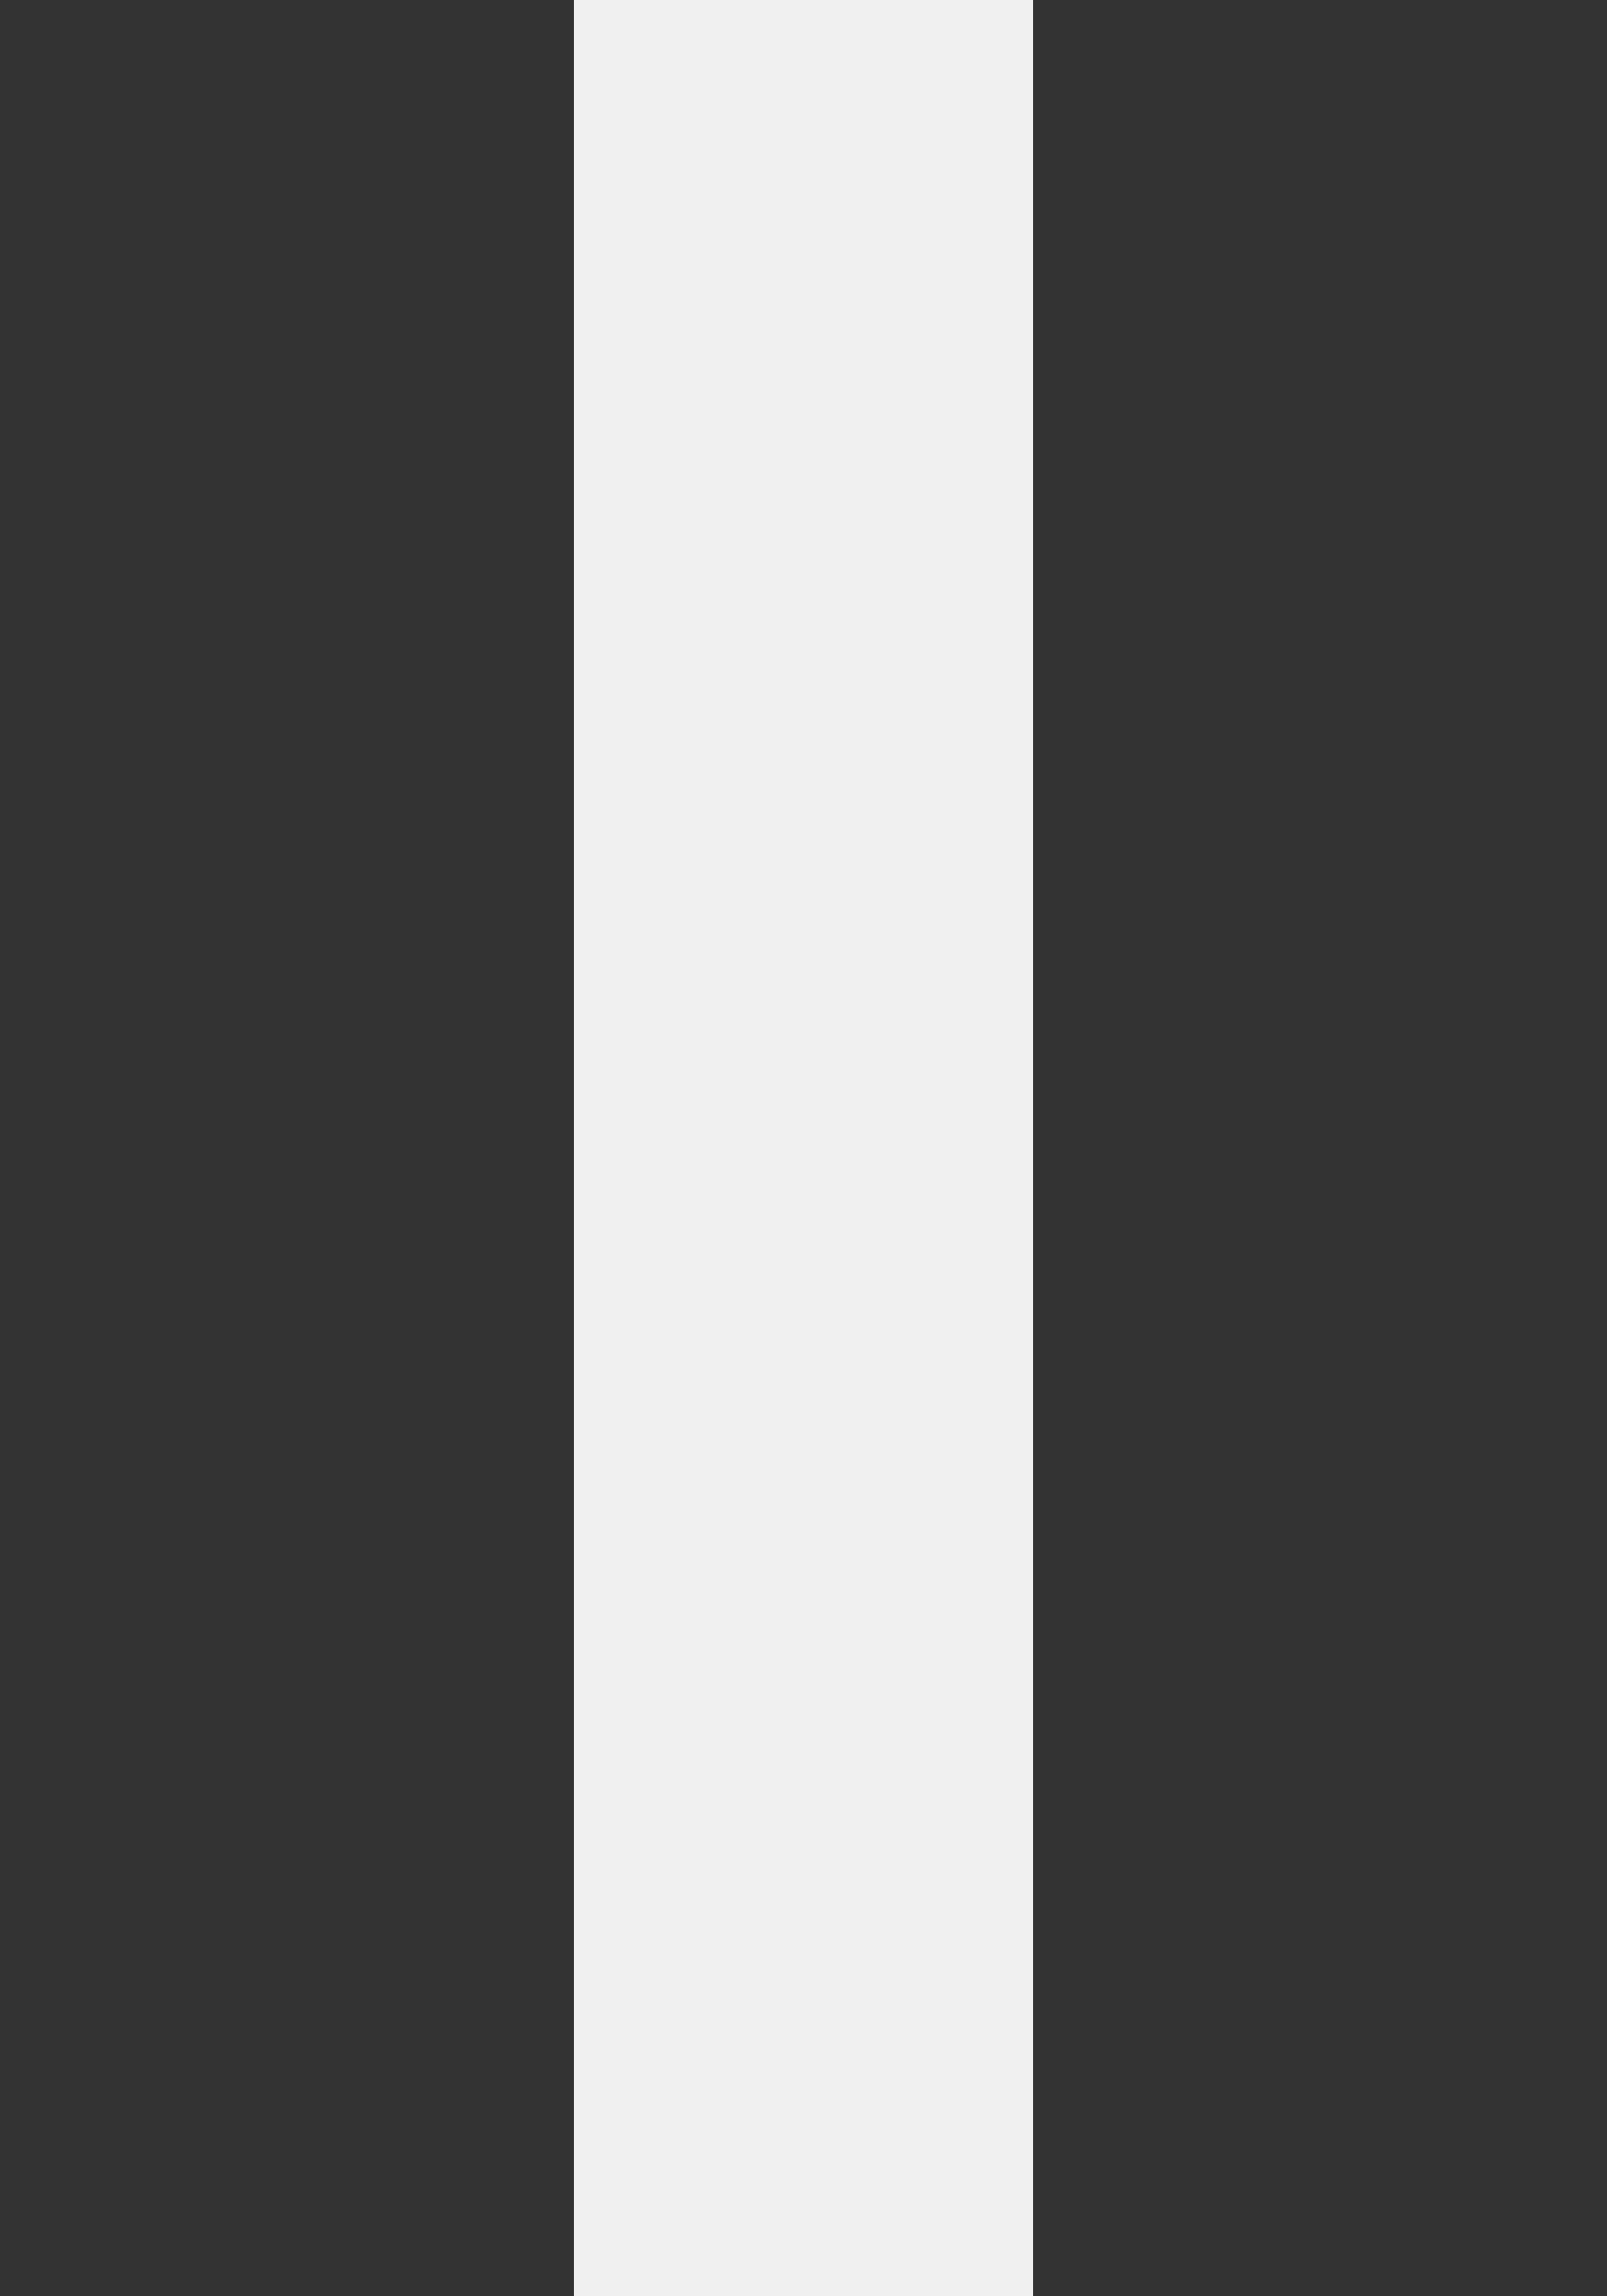
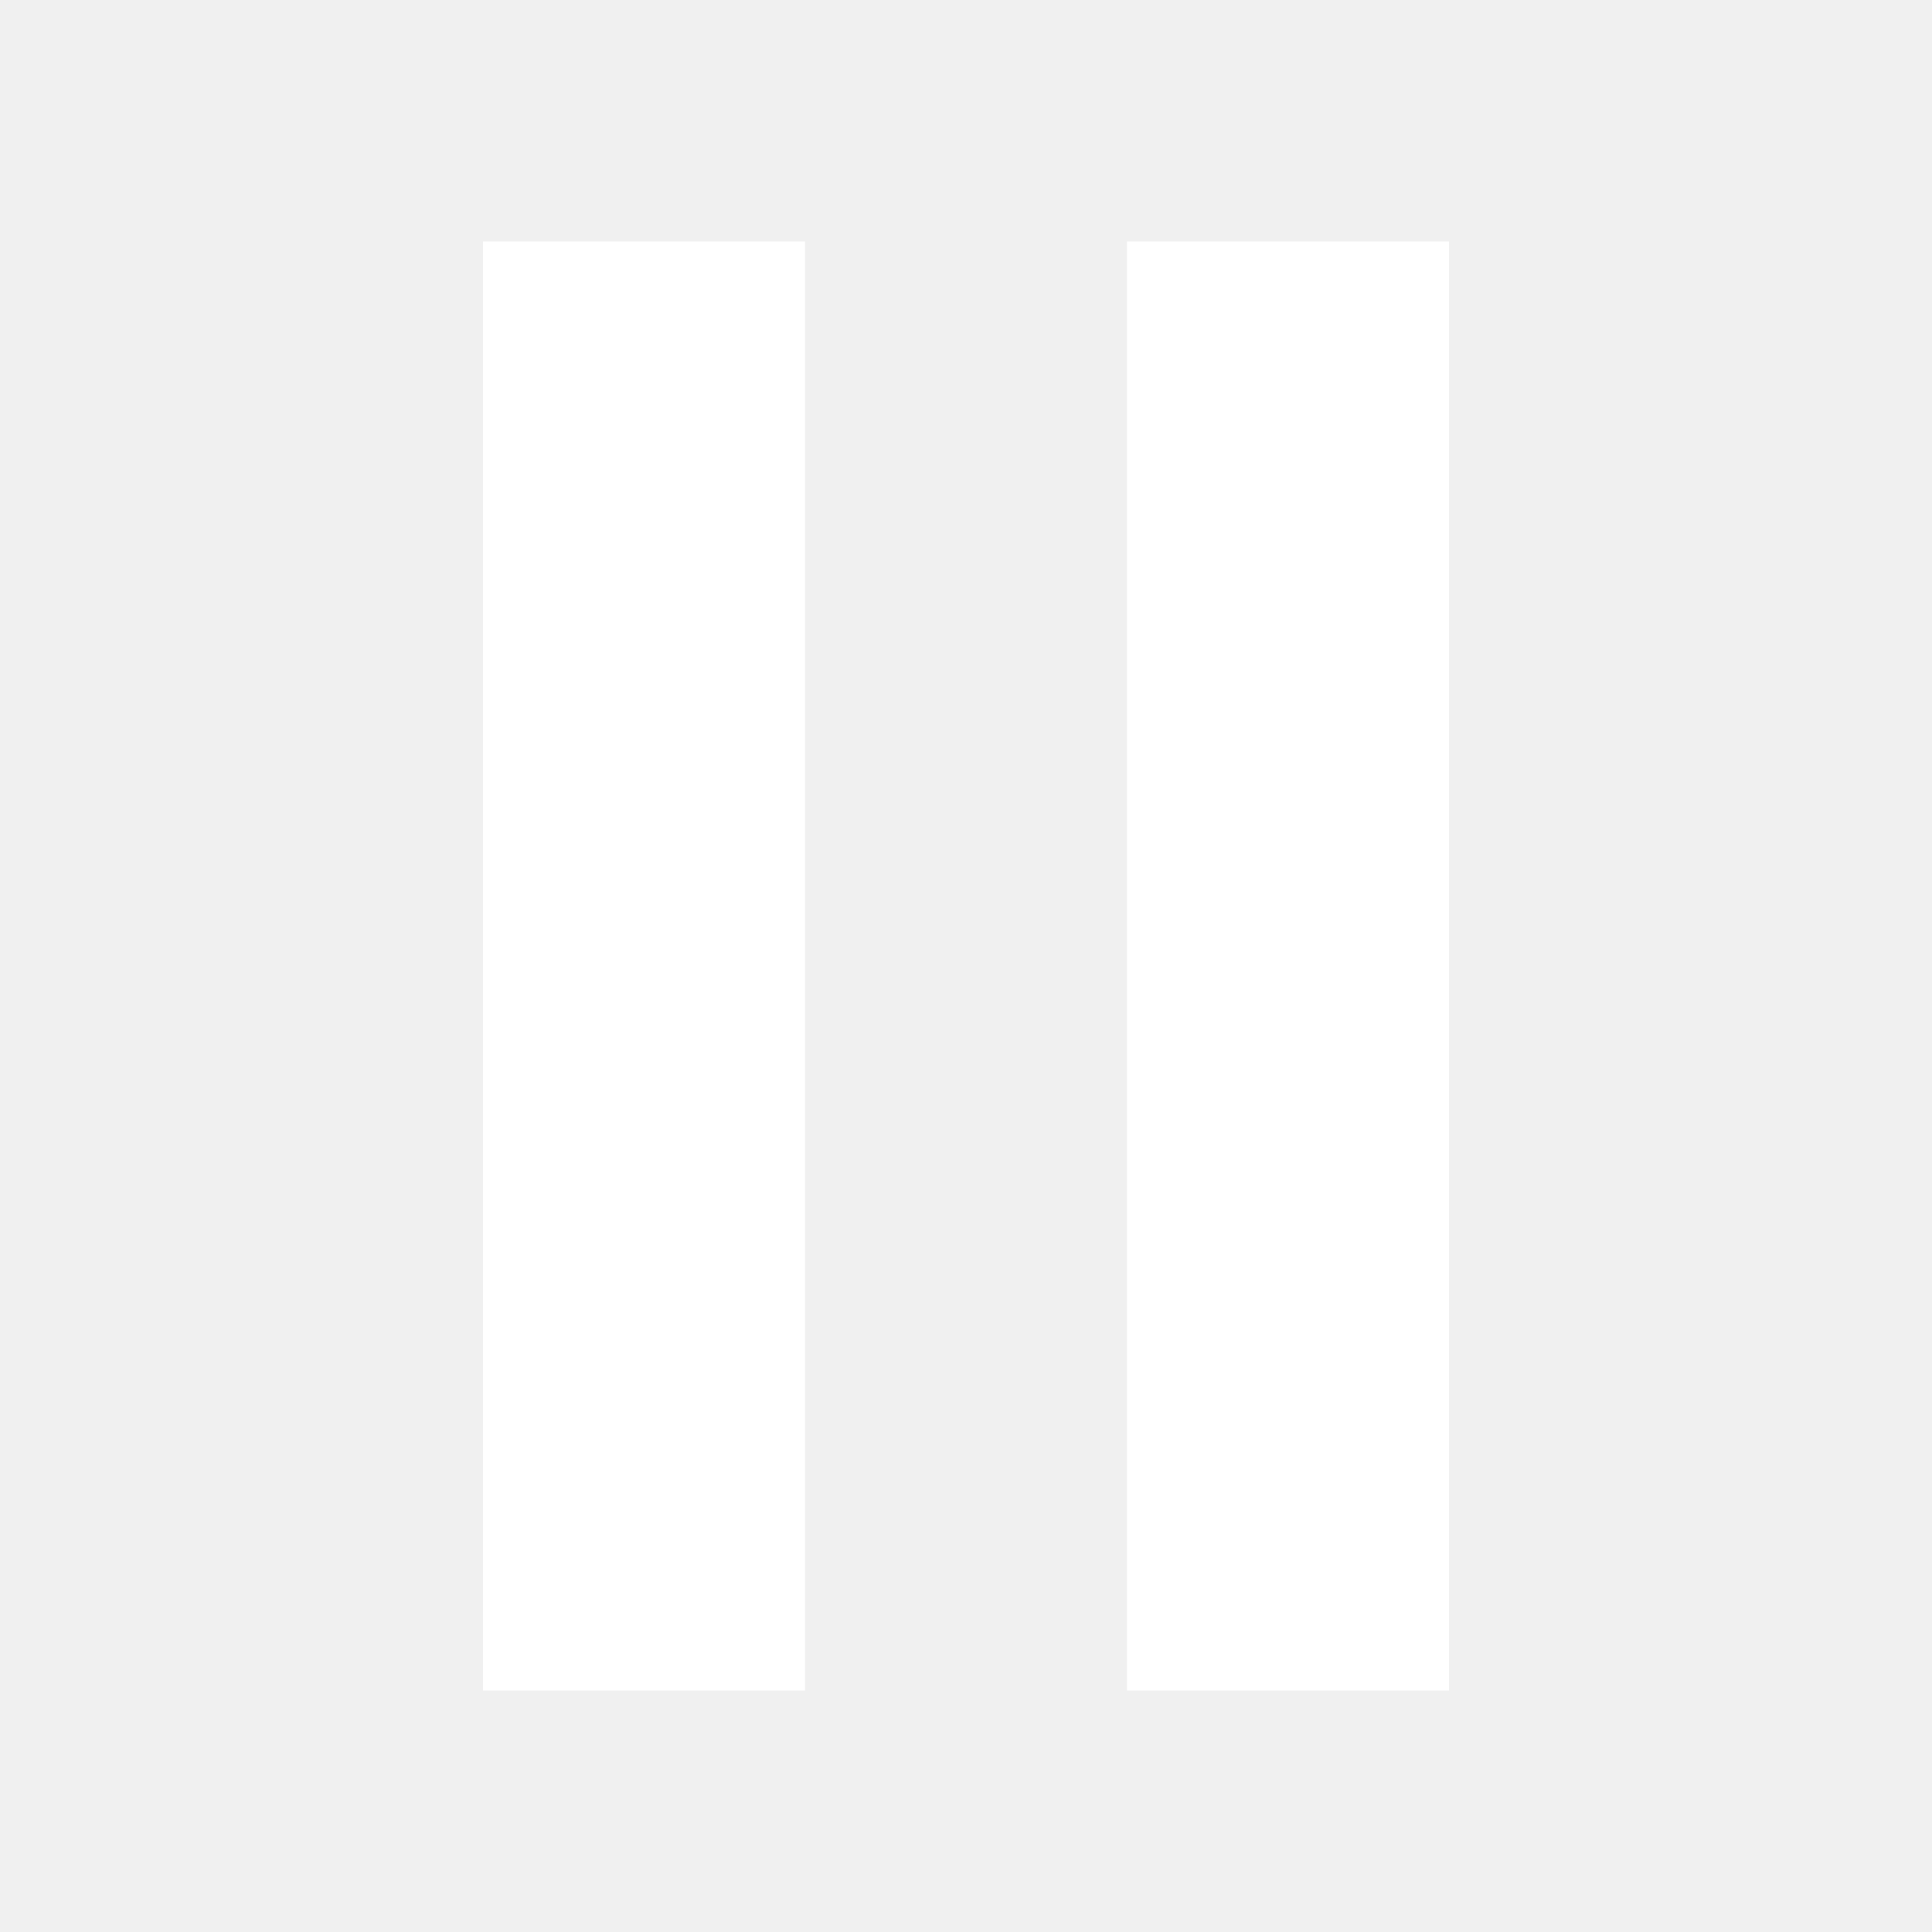
- <svg xmlns="http://www.w3.org/2000/svg" width="14px" height="20px" viewBox="0 0 14 20" version="1.1">
-   <g id="Page-1" stroke="none" stroke-width="1" fill="none" fill-rule="evenodd">
-     <g id="Player" transform="translate(-2710, -394)" fill="#333333">
-       <g id="Pause" transform="translate(2710, 394)">
-         <g id="Rectangle-131-+-Rectangle-131">
-           <rect id="Rectangle-131" x="0" y="0" width="5" height="20" />
-           <rect id="Rectangle-131" x="9" y="0" width="5" height="20" />
-         </g>
-       </g>
-     </g>
+ <svg xmlns="http://www.w3.org/2000/svg" version="1.1" id="Layer_1" x="0px" y="0px" width="24px" height="24px" viewBox="0 0 24 24" enable-background="new 0 0 24 24" xml:space="preserve">
+   <g>
+     <rect x="6" y="3" fill="#FFFFFF" width="4" height="18" />
+     <rect x="14" y="3" fill="#FFFFFF" width="4" height="18" />
  </g>
</svg>
